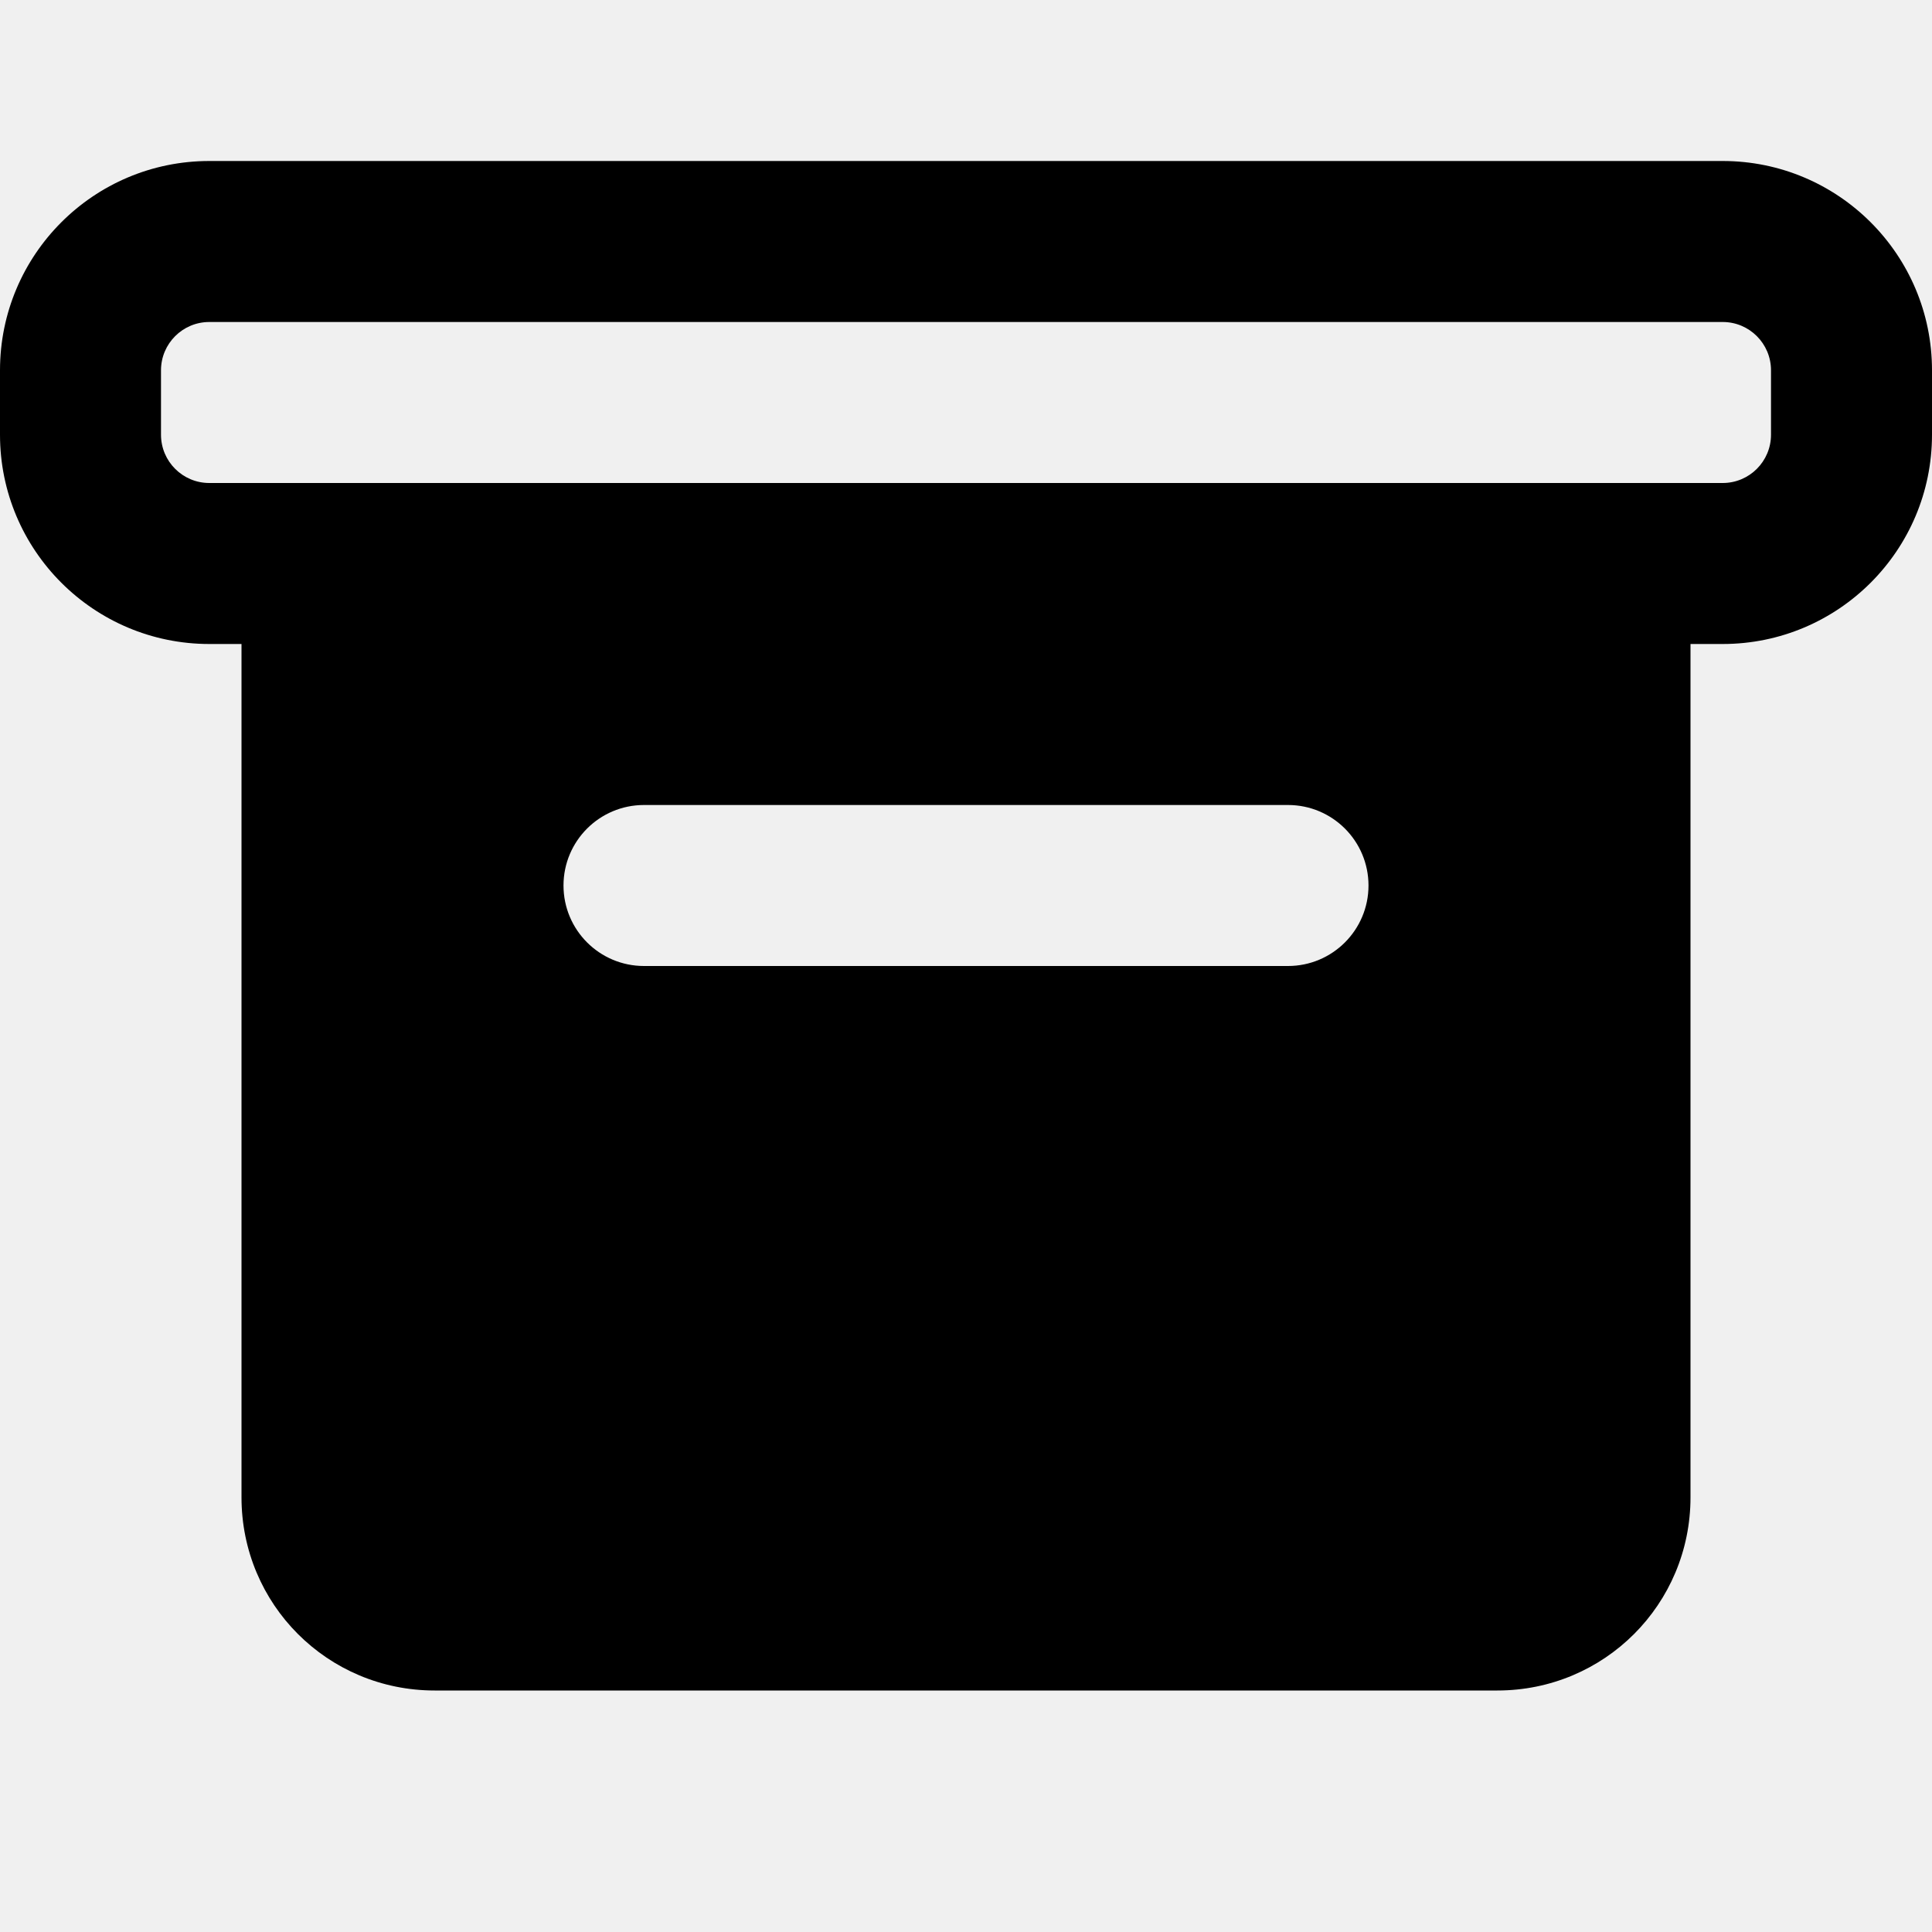
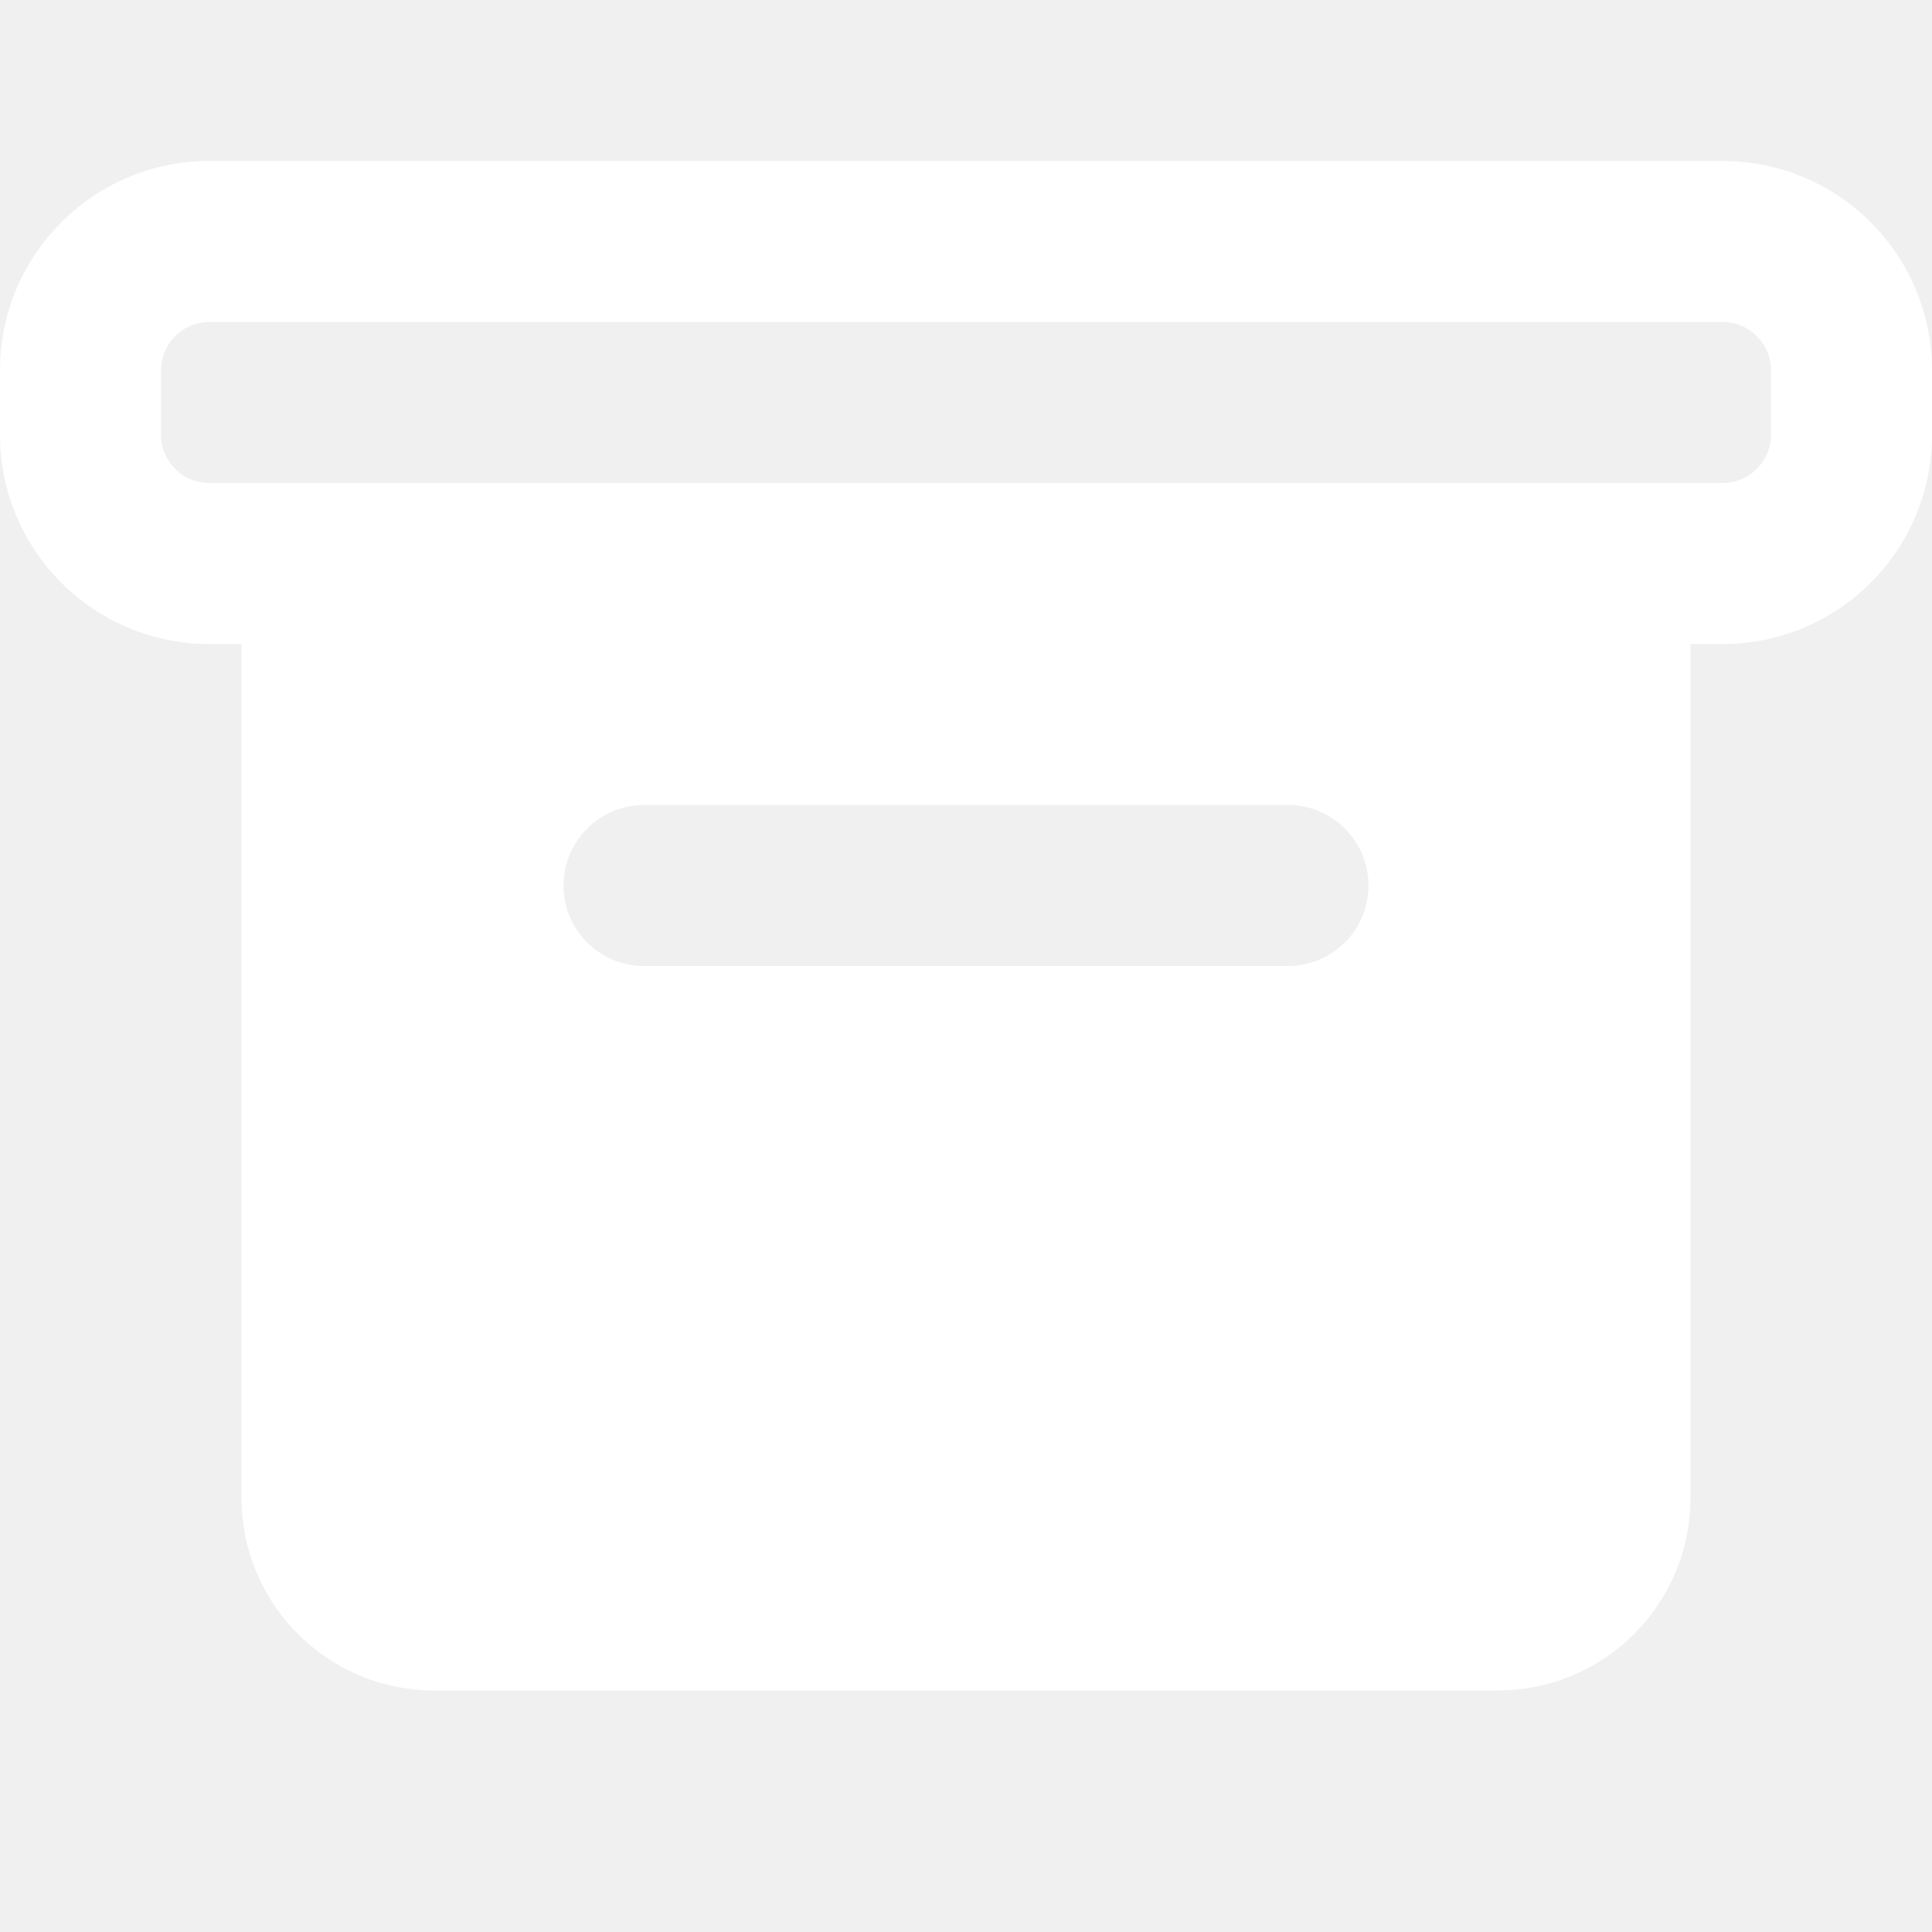
<svg xmlns="http://www.w3.org/2000/svg" width="800px" height="800px" viewBox="0 0 24 24" fill="none">
-   <path fill-rule="evenodd" clip-rule="evenodd" d="M0 4.6A2.6 2.6 0 0 1 2.6 2h18.8A2.6 2.6 0 0 1 24 4.6v.8A2.6 2.6 0 0 1 21.4 8H21v10.6c0 1.33-1.07 2.4-2.4 2.4H5.4C4.07 21 3 19.93 3 18.6V8h-.4A2.6 2.6 0 0 1 0 5.4v-.8ZM2.6 4a.6.6 0 0 0-.6.6v.8a.6.6 0 0 0 .6.6h18.8a.6.6 0 0 0 .6-.6v-.8a.6.6 0 0 0-.6-.6H2.6ZM8 10a1 1 0 1 0 0 2h8a1 1 0 1 0 0-2H8Z" fill="#000000" />
+   <path fill-rule="evenodd" clip-rule="evenodd" d="M0 4.6A2.6 2.6 0 0 1 2.6 2h18.8A2.6 2.6 0 0 1 24 4.6v.8A2.6 2.6 0 0 1 21.4 8H21v10.6c0 1.33-1.07 2.4-2.4 2.4H5.4C4.07 21 3 19.93 3 18.6V8h-.4A2.6 2.6 0 0 1 0 5.4v-.8ZM2.6 4a.6.6 0 0 0-.6.6v.8a.6.6 0 0 0 .6.6h18.8a.6.6 0 0 0 .6-.6v-.8a.6.6 0 0 0-.6-.6H2.6ZM8 10a1 1 0 1 0 0 2h8a1 1 0 1 0 0-2H8Z" fill="#FFFFFF" />
</svg>
